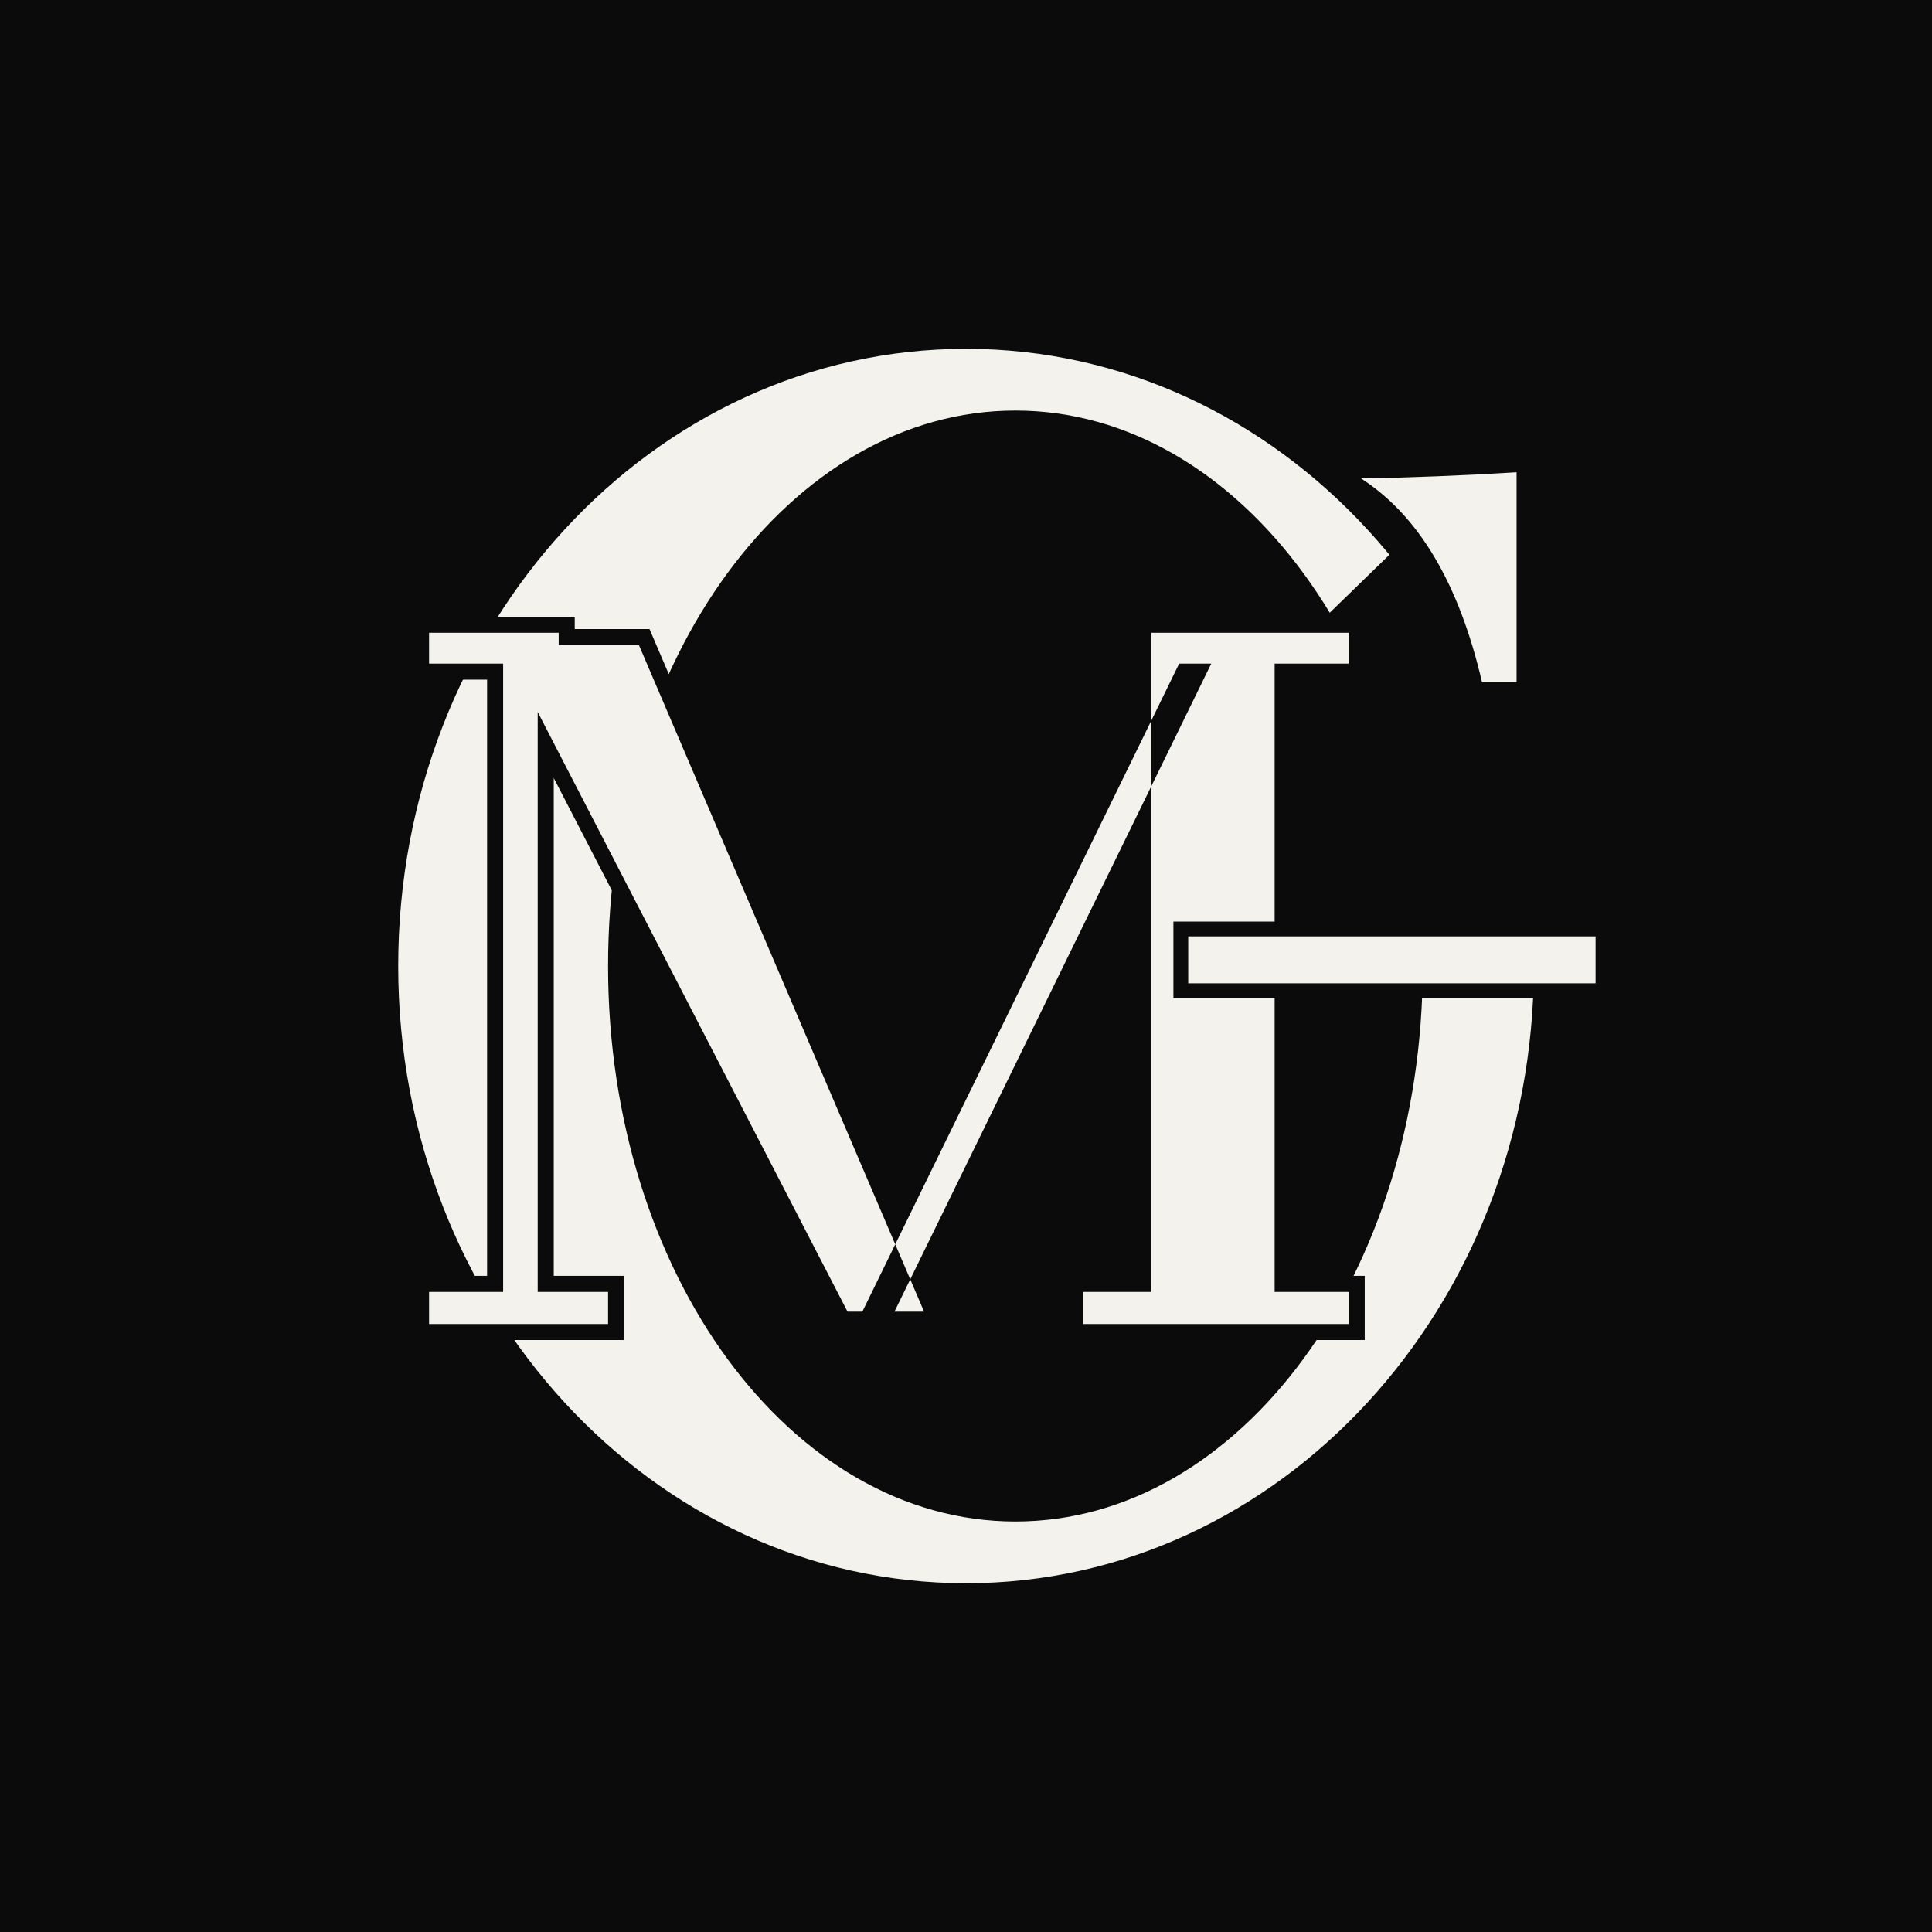
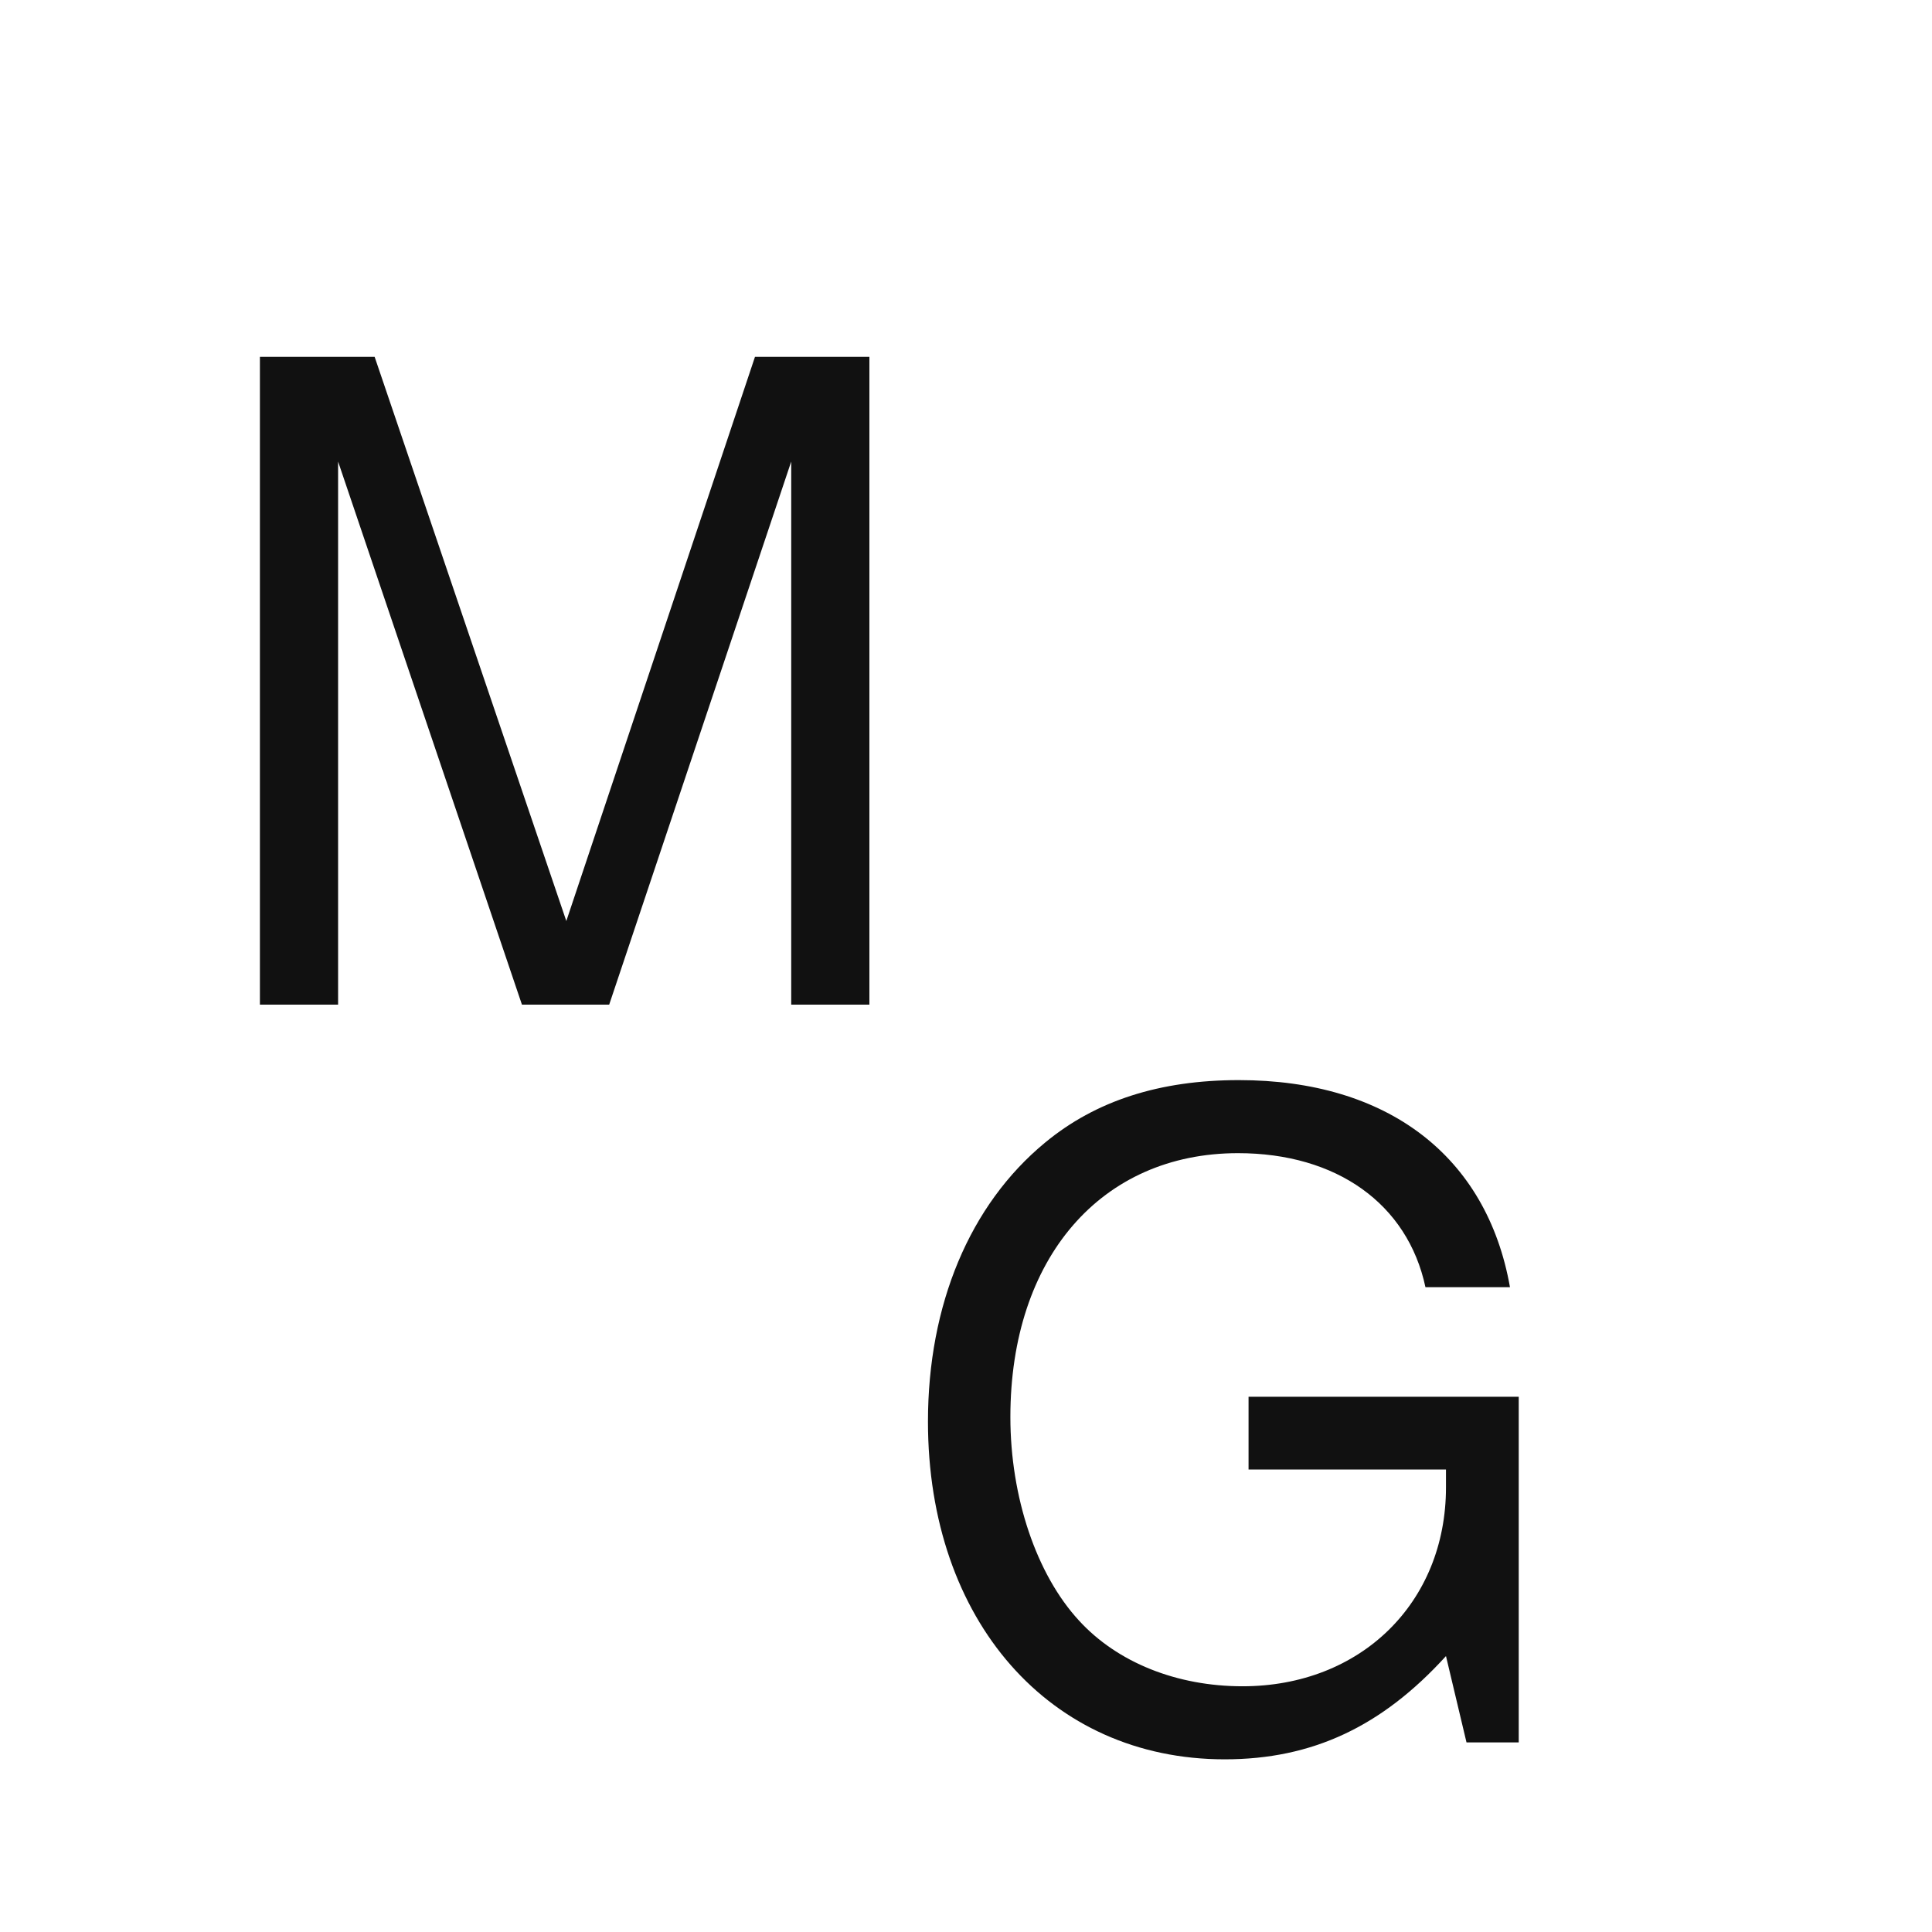
- <svg xmlns="http://www.w3.org/2000/svg" viewBox="0 0 120 120">
-   <rect width="120" height="120" fill="#0b0b0b" />
-   <g transform="translate(14 14) scale(.7667)">
-     <defs>
-       <mask id="api">
-         <rect width="120" height="120" fill="#fff" />
-         <path d="M60 60 L130 -8 L130 58 Z" fill="#000" />
-       </mask>
-     </defs>
-     <path d="M60 10 A46 50 0 1 0 60 110 A46 50 0 1 0 60 10 Z M64 15 A33 45 0 1 1 64 105 A33 45 0 1 1 64 15 Z" fill-rule="evenodd" fill="#f4f2ec" mask="url(#api)" />
-     <path d="M92 20.5 Q99 25 101.8 37 L104.6 37 L104.6 20 Q98 20.4 92 20.5 Z" fill="#f4f2ec" />
-     <path d="M22.5 34 L25.3 34 L25.3 88 L22.5 88 Z M22.5 34 L33.5 34 L56.6 88 L50.4 88 Z M51.6 88 L54.2 88 L80.6 34 L78 34 Z M75 34 L85 34 L85 88 L75 88 Z M16.5 86.4 L31 86.4 L31 89 L16.5 89 Z M69.5 86.4 L91 86.4 L91 89 L69.5 89 Z M16.5 33 L27 33 L27 35.5 L16.5 35.5 Z M75 33 L91 33 L91 35.5 L75 35.5 Z" fill="#f4f2ec" stroke="#0b0b0b" stroke-width="2.6" paint-order="stroke" />
-     <path d="M78 57.6 L111 57.6 L111 61.4 L78 61.4 Z" fill="#f4f2ec" stroke="#0b0b0b" stroke-width="2.4" paint-order="stroke" />
-   </g>
+ <svg xmlns="http://www.w3.org/2000/svg" viewBox="0 0 100 100">
+   <rect width="100" height="100" fill="#ffffff" />
+   <text x="10" y="52" font-family="Montserrat, Helvetica, Arial, sans-serif" font-weight="500" font-size="46" fill="#111111">M</text>
+   <text x="46" y="90" font-family="Montserrat, Helvetica, Arial, sans-serif" font-weight="500" font-size="46" fill="#111111">G</text>
</svg>
